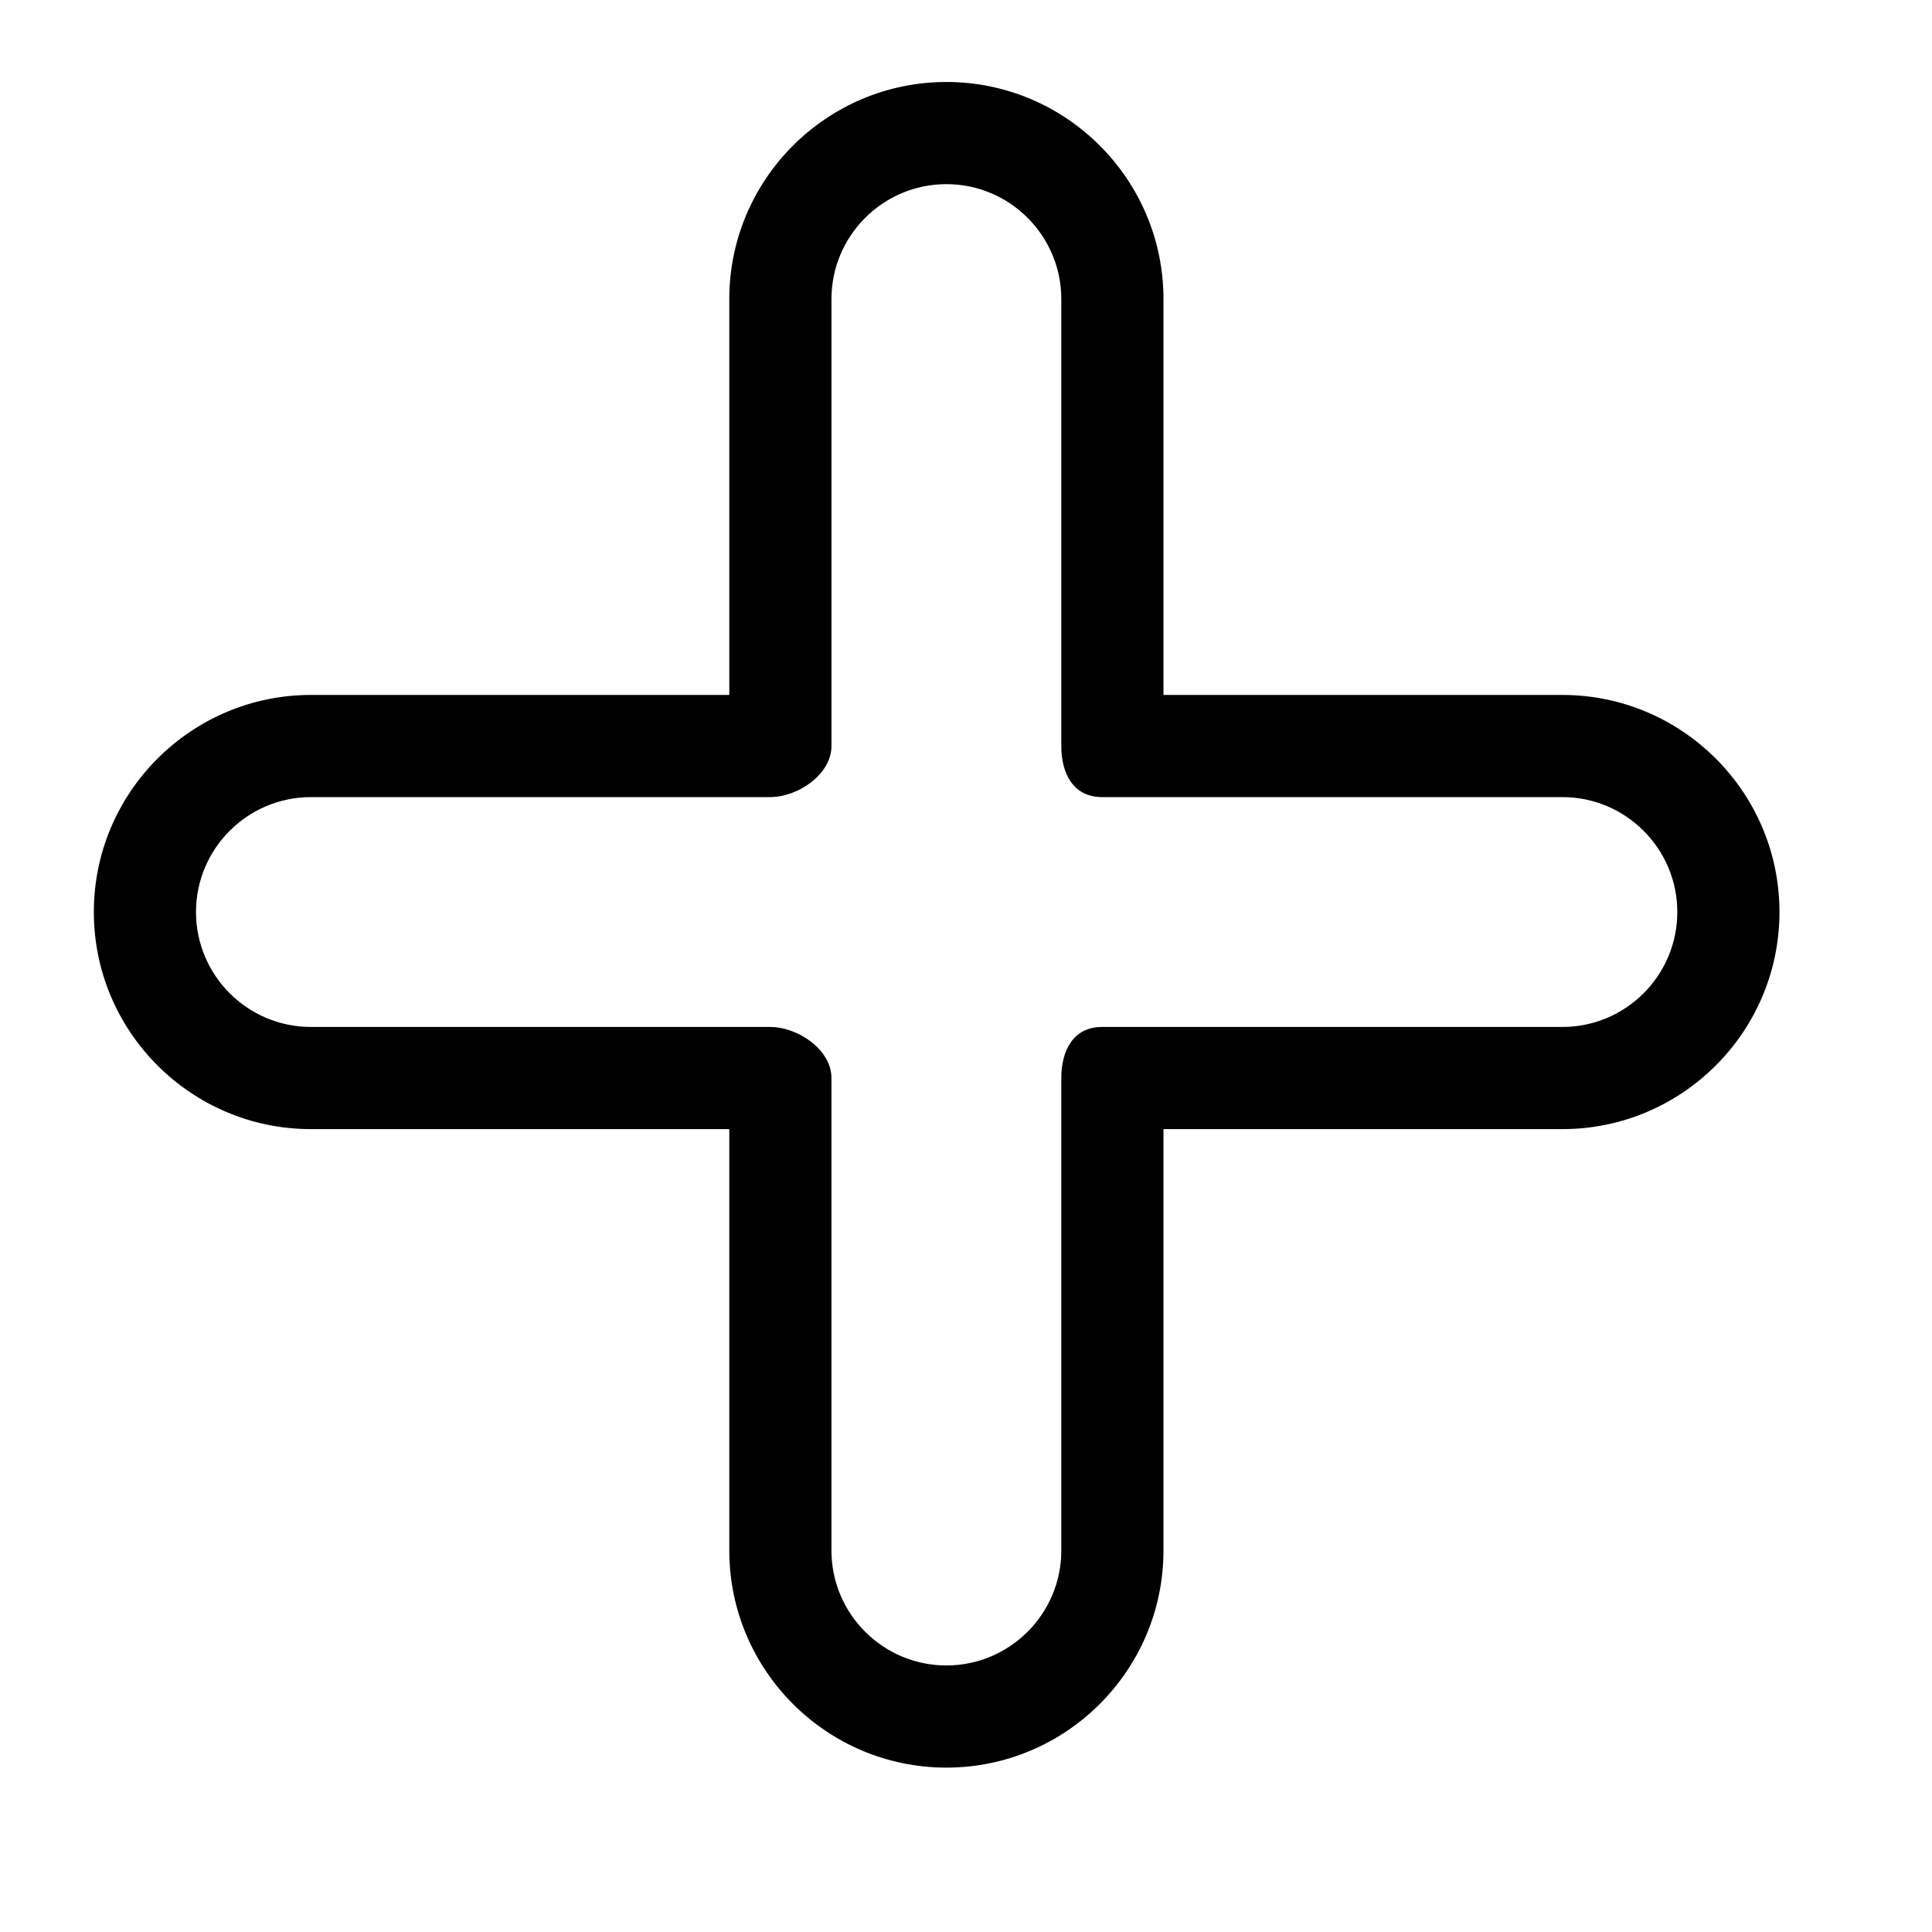
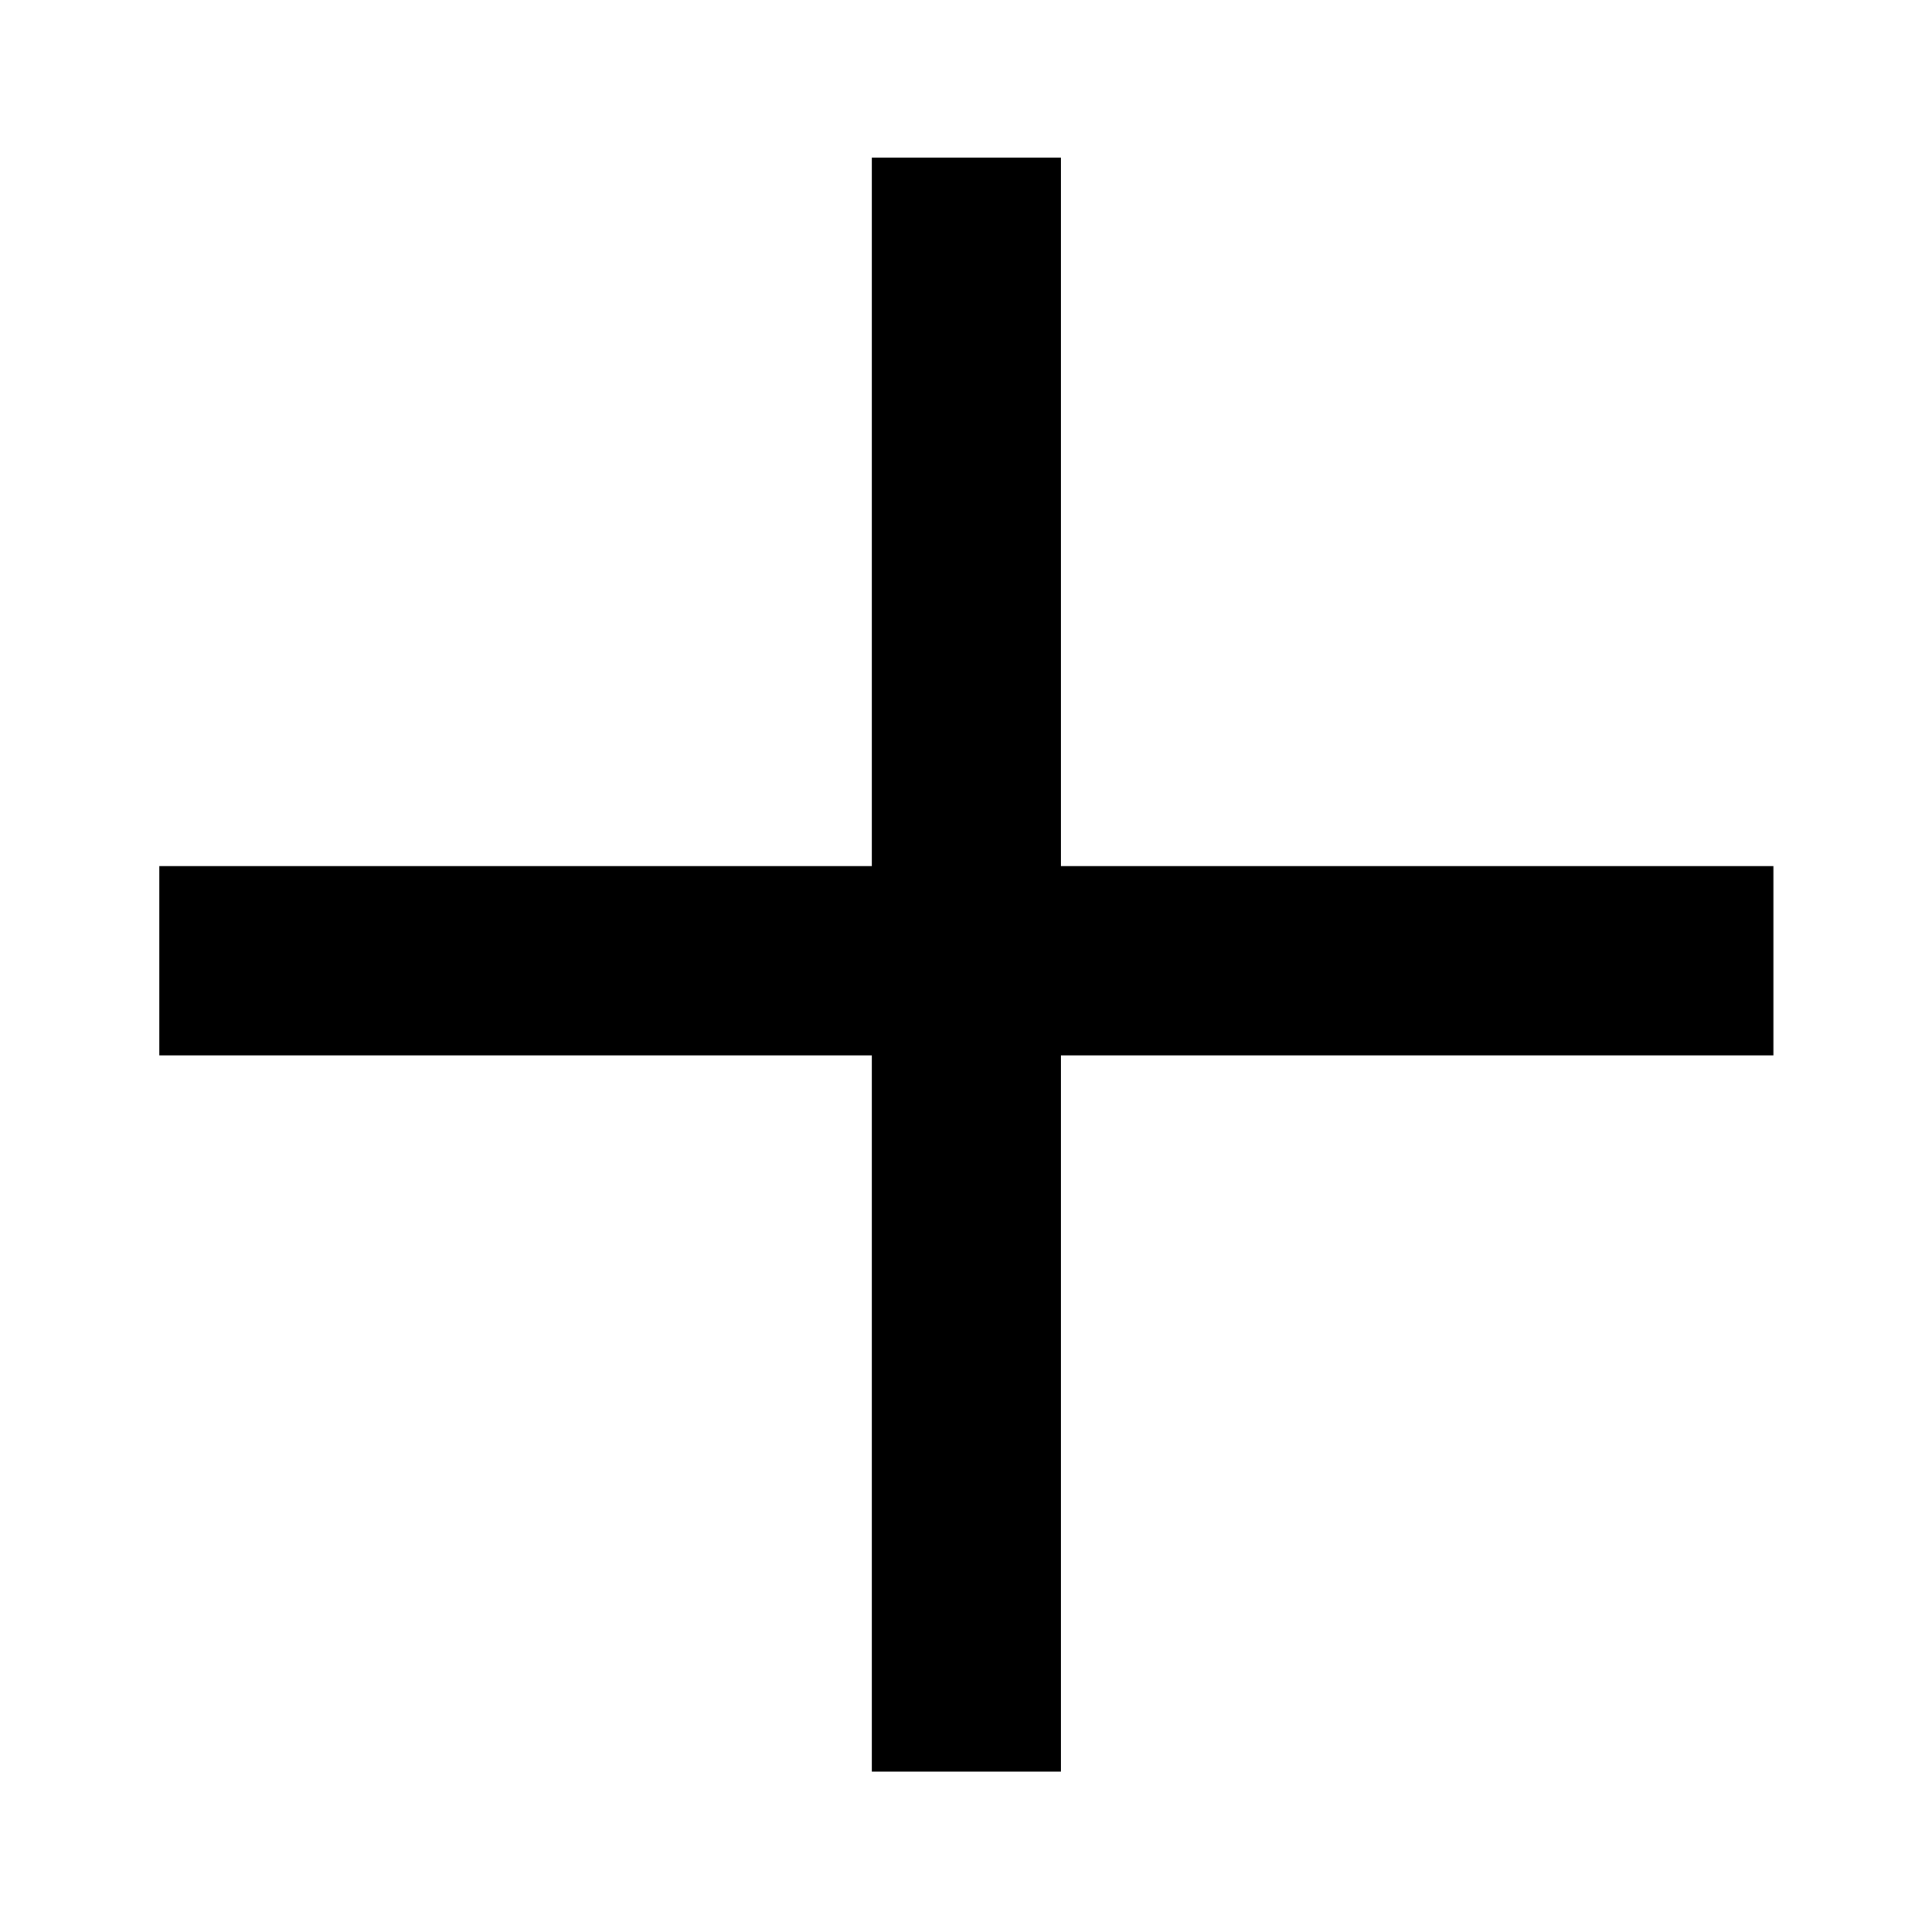
- <svg xmlns="http://www.w3.org/2000/svg" t="1489970503842" class="icon" style="" viewBox="0 0 1024 1024" version="1.1" p-id="3285" width="128" height="128">
-   <defs>
-     <style type="text/css" />
-   </defs>
-   <path d="M501.602 936.873c-63.44 0-115.062-51.621-115.062-115.062L386.54 598.456 164.798 598.456c-63.44 0-115.062-51.621-115.062-115.061s51.622-115.062 115.062-115.062l221.741 0 0-209.819c0-63.44 51.622-115.062 115.062-115.062s115.062 51.622 115.062 115.062l0 209.819L828.094 368.334c63.439 0 115.062 51.622 115.062 115.062s-51.623 115.061-115.062 115.061L616.663 598.456l0 223.355C616.663 885.252 565.042 936.873 501.602 936.873zM164.798 422.48c-33.591 0-60.915 27.324-60.915 60.915 0 33.59 27.324 60.914 60.915 60.914l243.302 0c14.951 0 32.586 12.123 32.586 27.073l0 250.429c0 33.591 27.324 60.914 60.914 60.914 33.591 0 60.914-27.323 60.914-60.914L562.515 571.382c0-14.949 6.61-27.073 21.561-27.073L828.094 544.31c33.59 0 60.914-27.324 60.914-60.914 0-33.591-27.324-60.915-60.914-60.915L584.077 422.48c-14.952 0-21.561-12.122-21.561-27.074L562.516 158.516c0-33.591-27.323-60.915-60.914-60.915-33.59 0-60.914 27.324-60.914 60.915l0 236.891c0 14.951-17.635 27.074-32.586 27.074L164.798 422.481z" p-id="3286" />
+ <svg xmlns="http://www.w3.org/2000/svg" class="icon" width="128px" height="128.00px" viewBox="0 0 1024 1024" version="1.1">
+   <path d="M939.939 459.073 562.34 459.073 562.34 83.519 462.055 83.519 462.055 459.073 84.456 459.073 84.456 559.357 462.055 559.357 462.055 939.003 562.34 939.003 562.34 559.357 939.939 559.357Z" />
</svg>
